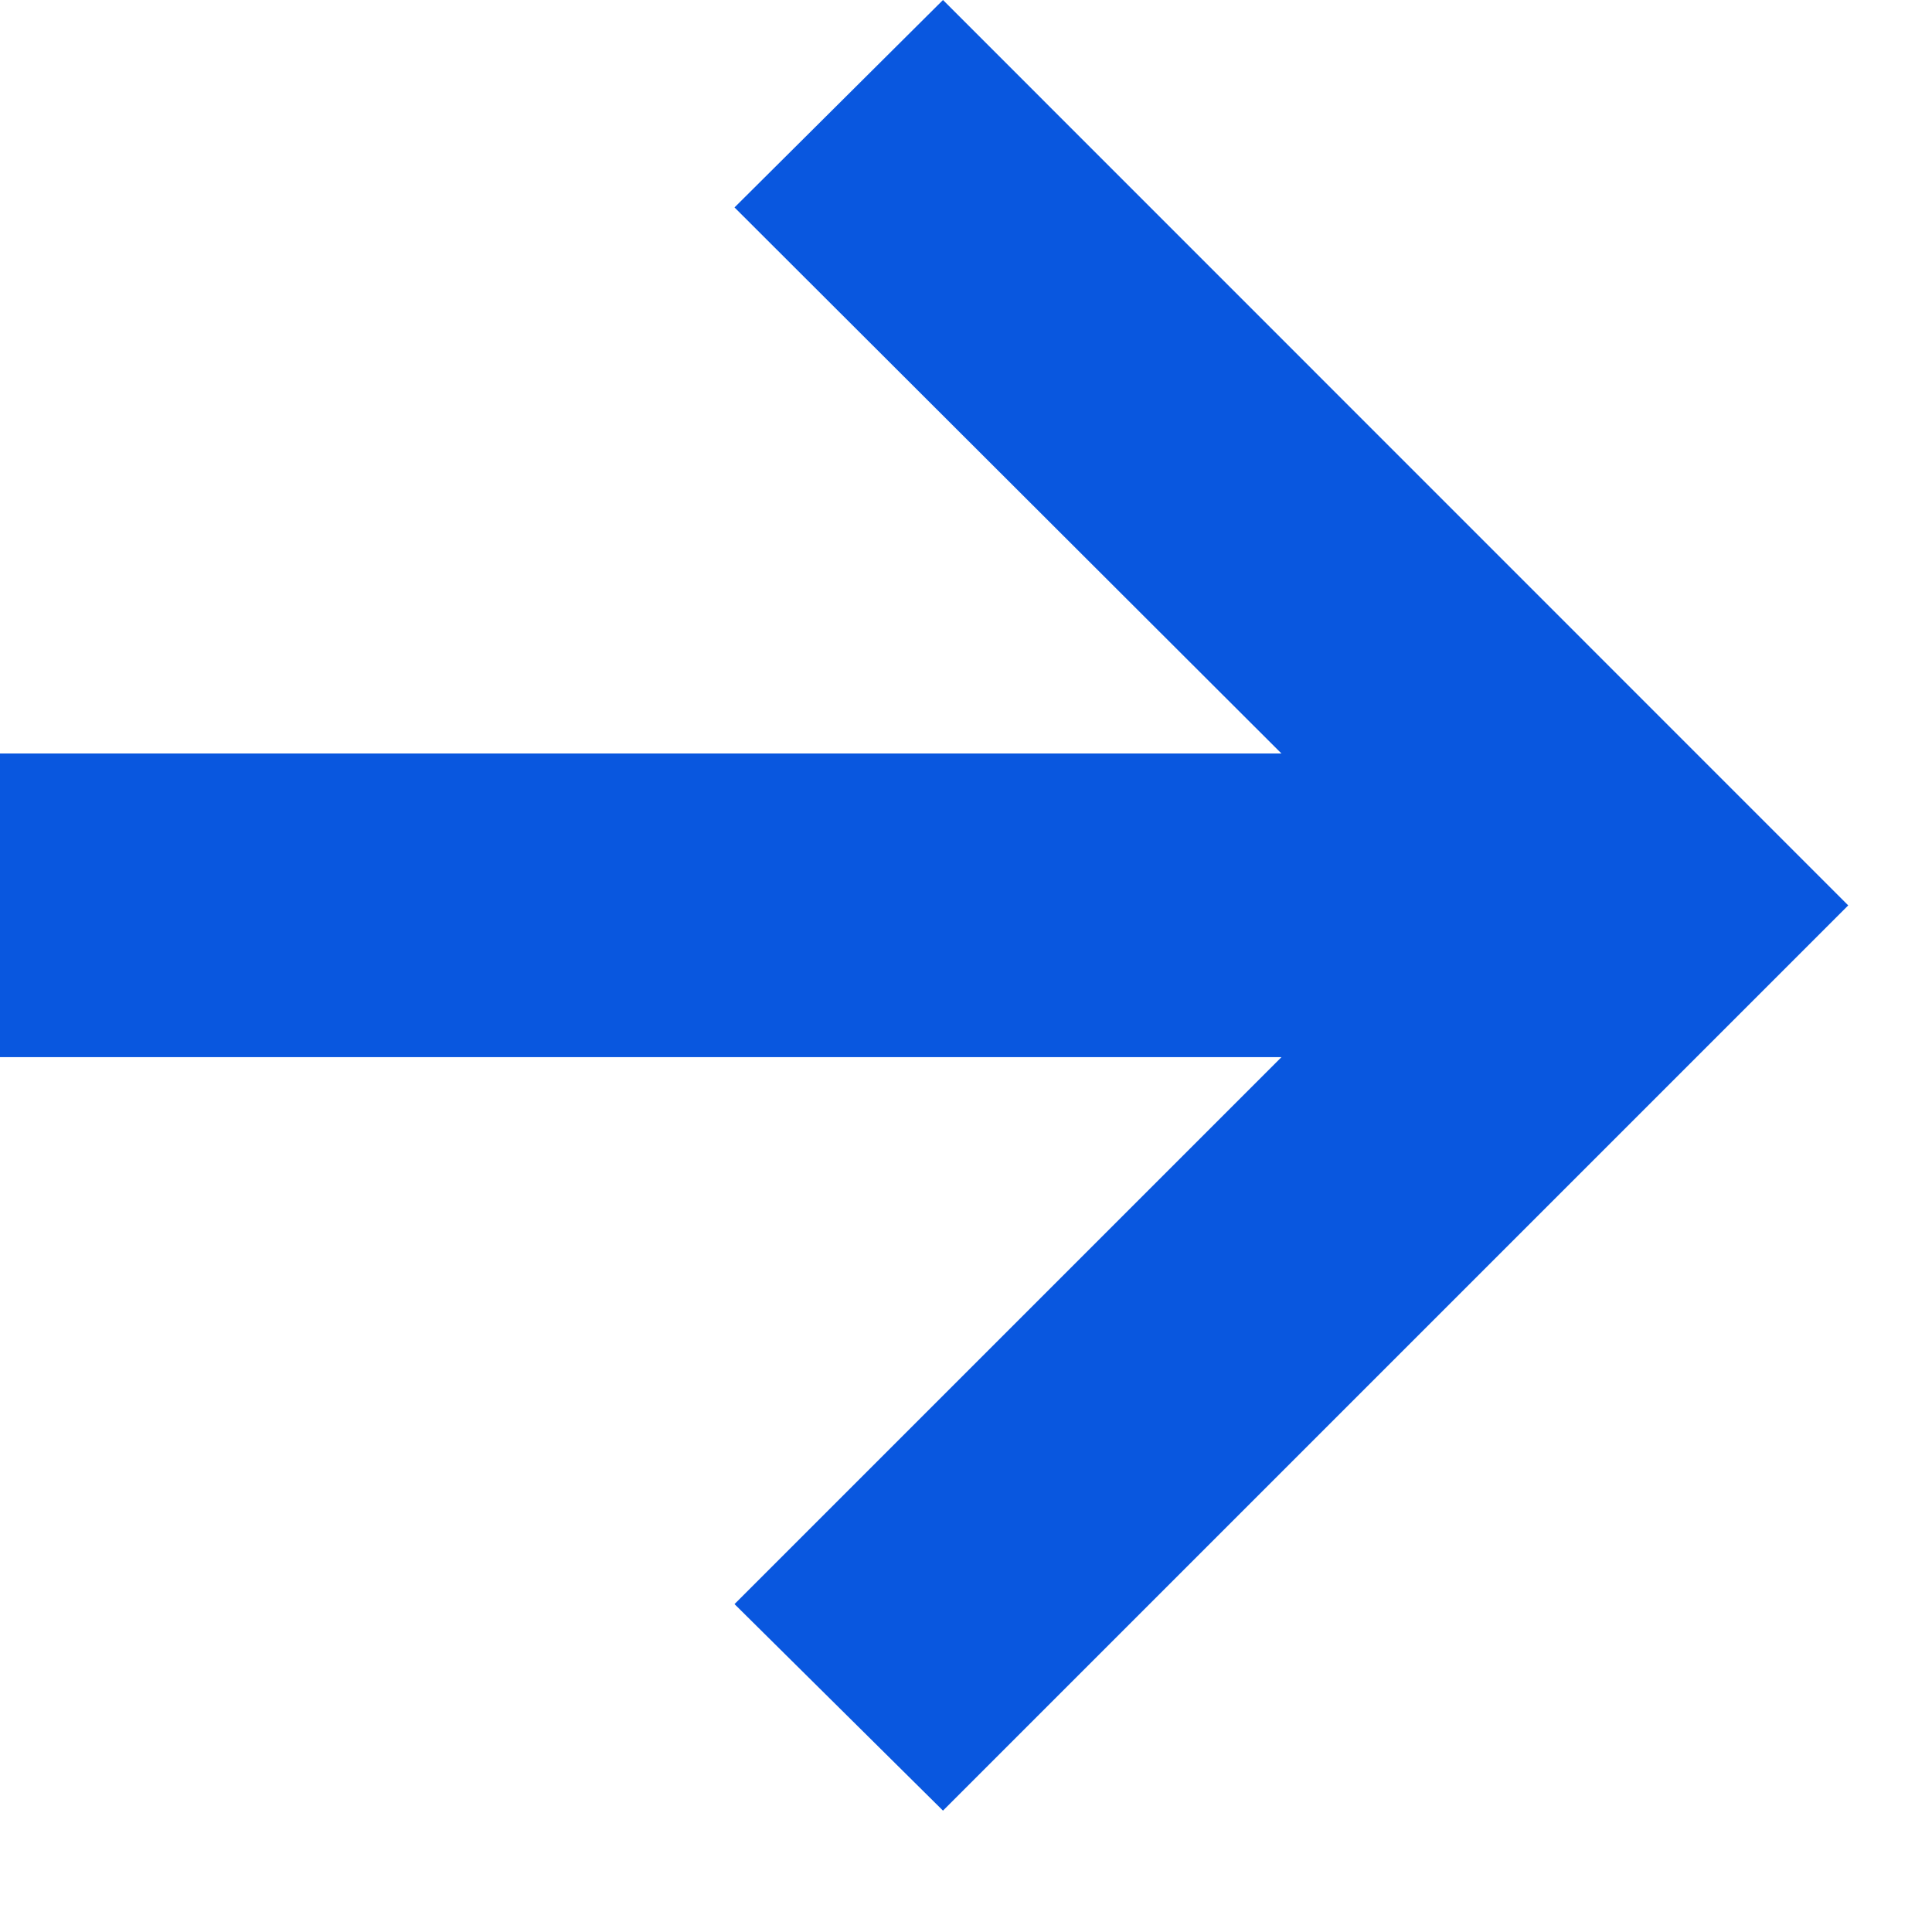
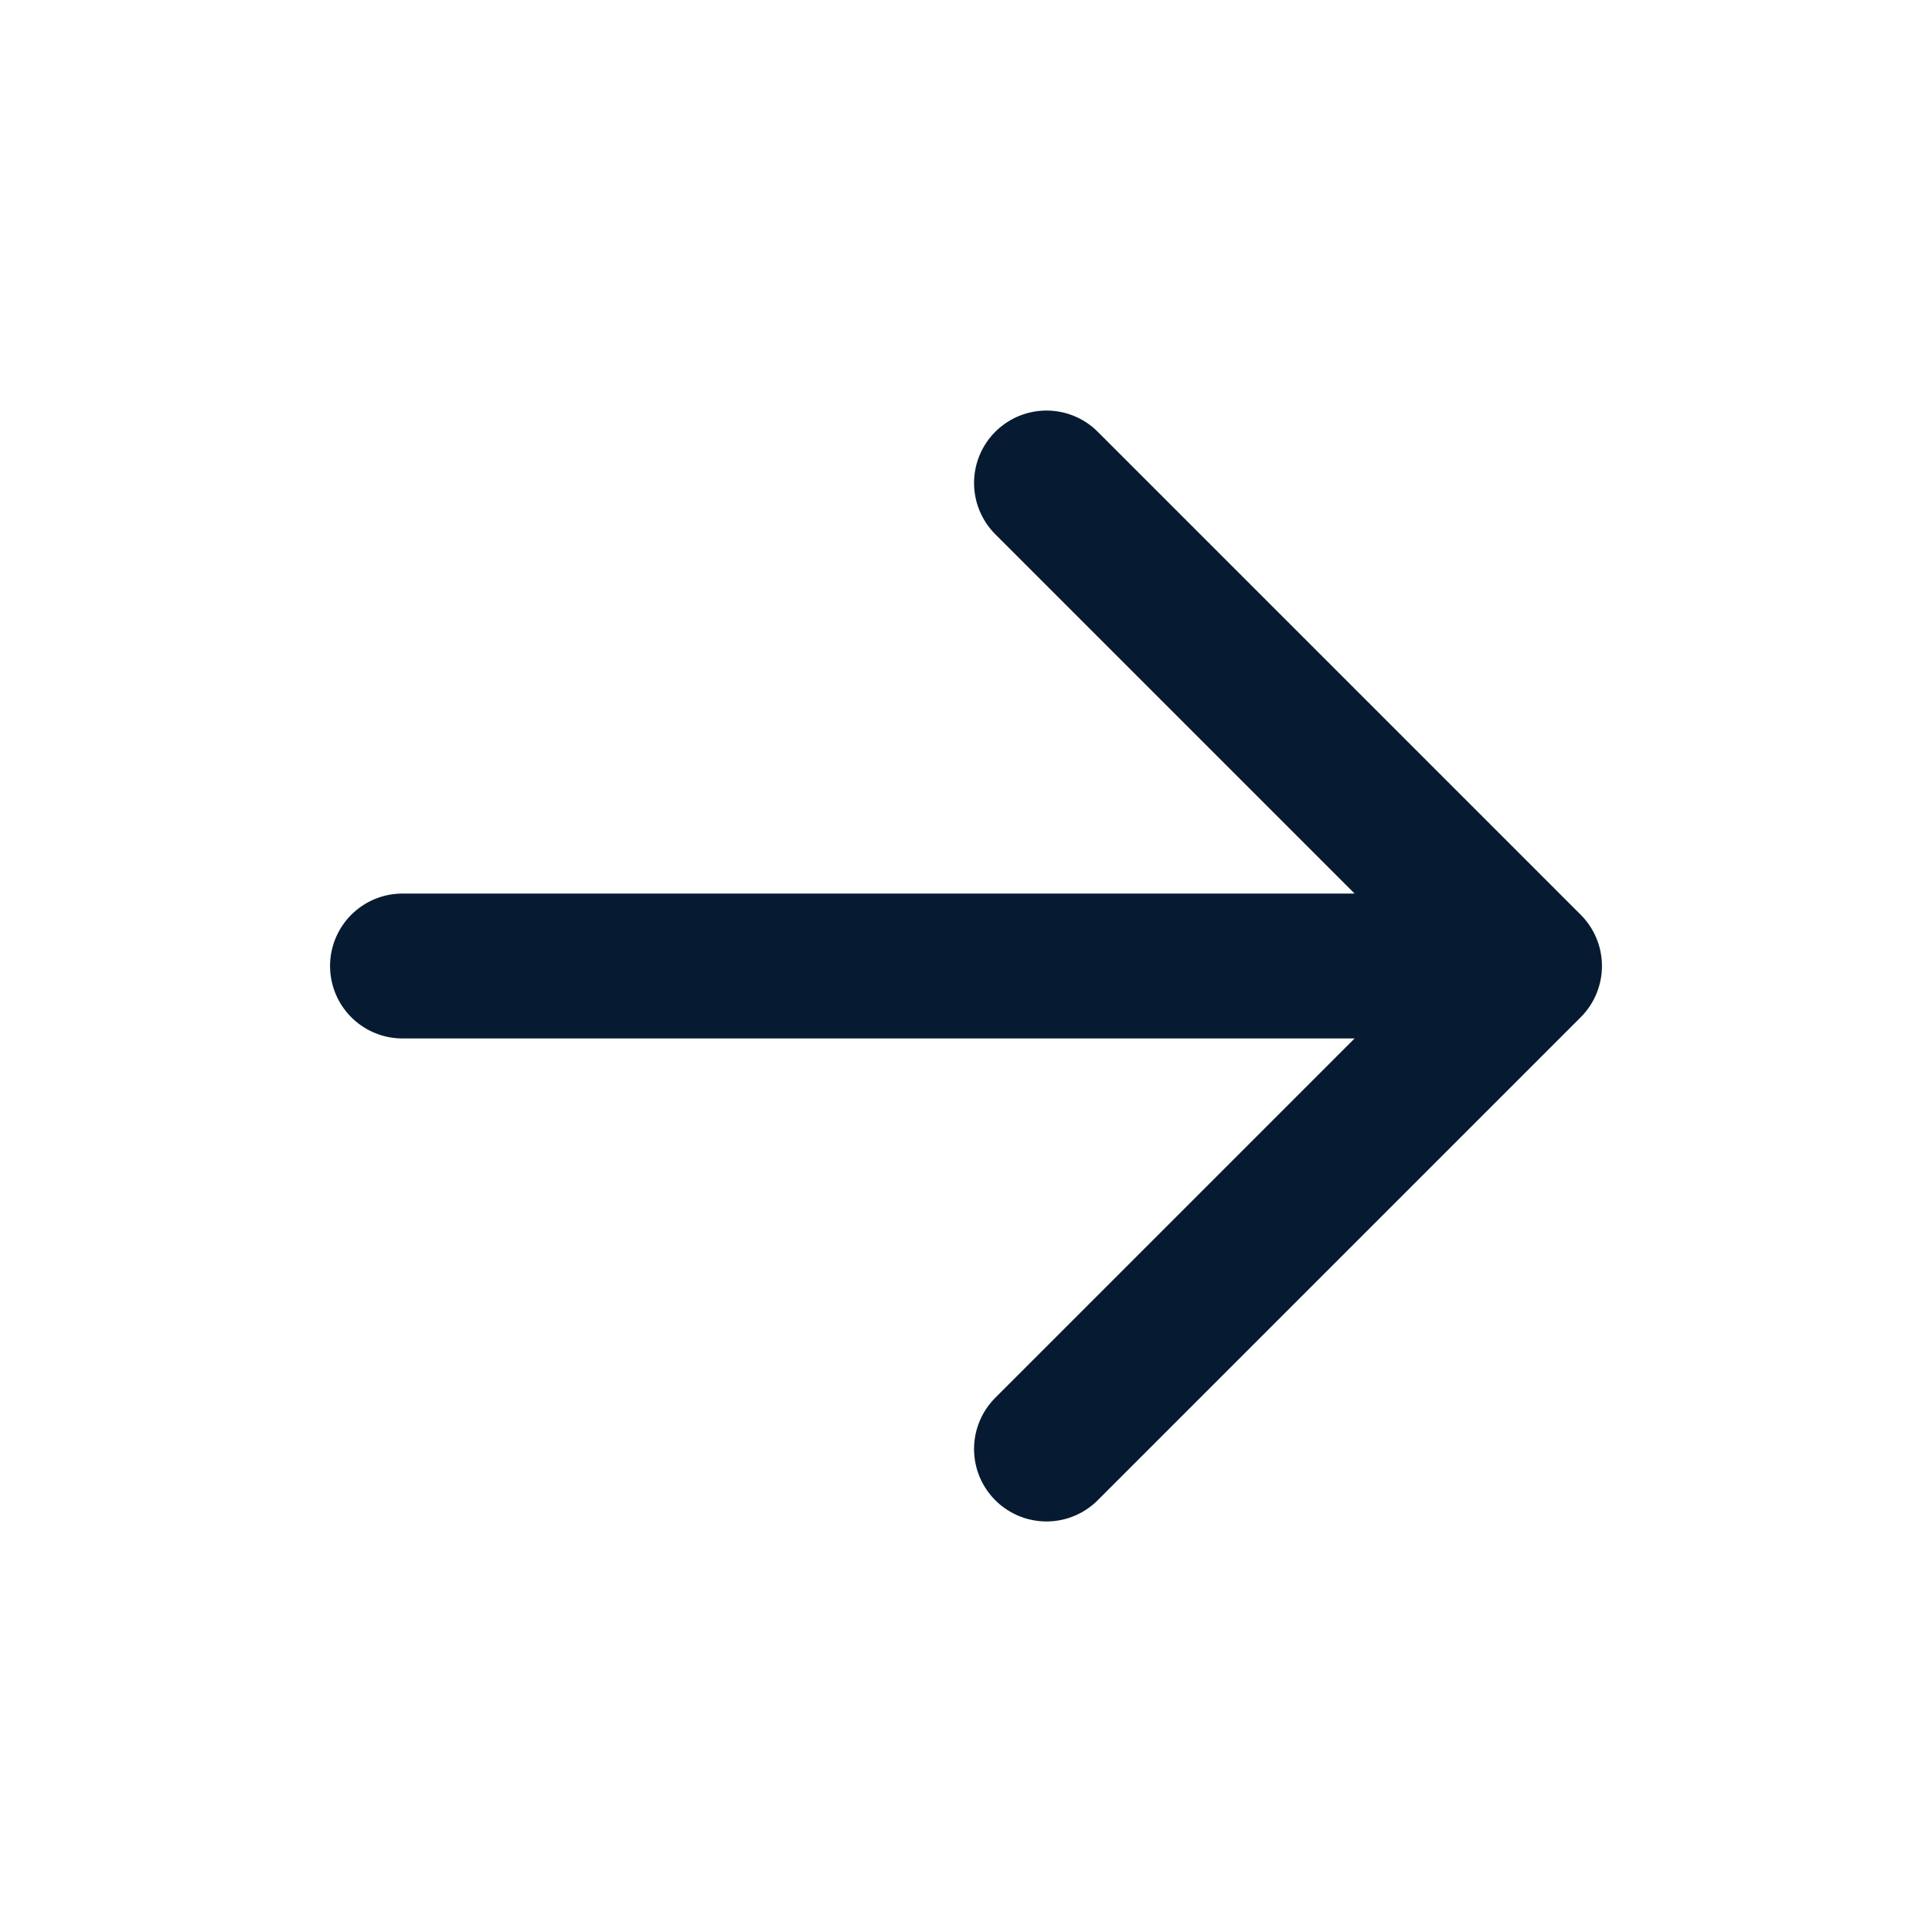
- <svg xmlns="http://www.w3.org/2000/svg" width="11" height="11" viewBox="0 0 11 11" fill="none">
-   <path d="M5.369 10.309L4.182 9.133L7.296 6.019H-0.001V4.29H7.296L4.182 1.181L5.369 2.56257e-05L10.523 5.155L5.369 10.309Z" fill="#0957DF" />
+ <svg xmlns="http://www.w3.org/2000/svg" viewBox="0 0 18 18" fill="none">
+   <path d="M3.75 9H13.5M9.75 4.5L14.25 9L9.75 13.5" stroke="#061B31" stroke-width="1.35" stroke-linecap="round" stroke-linejoin="round" />
</svg>
